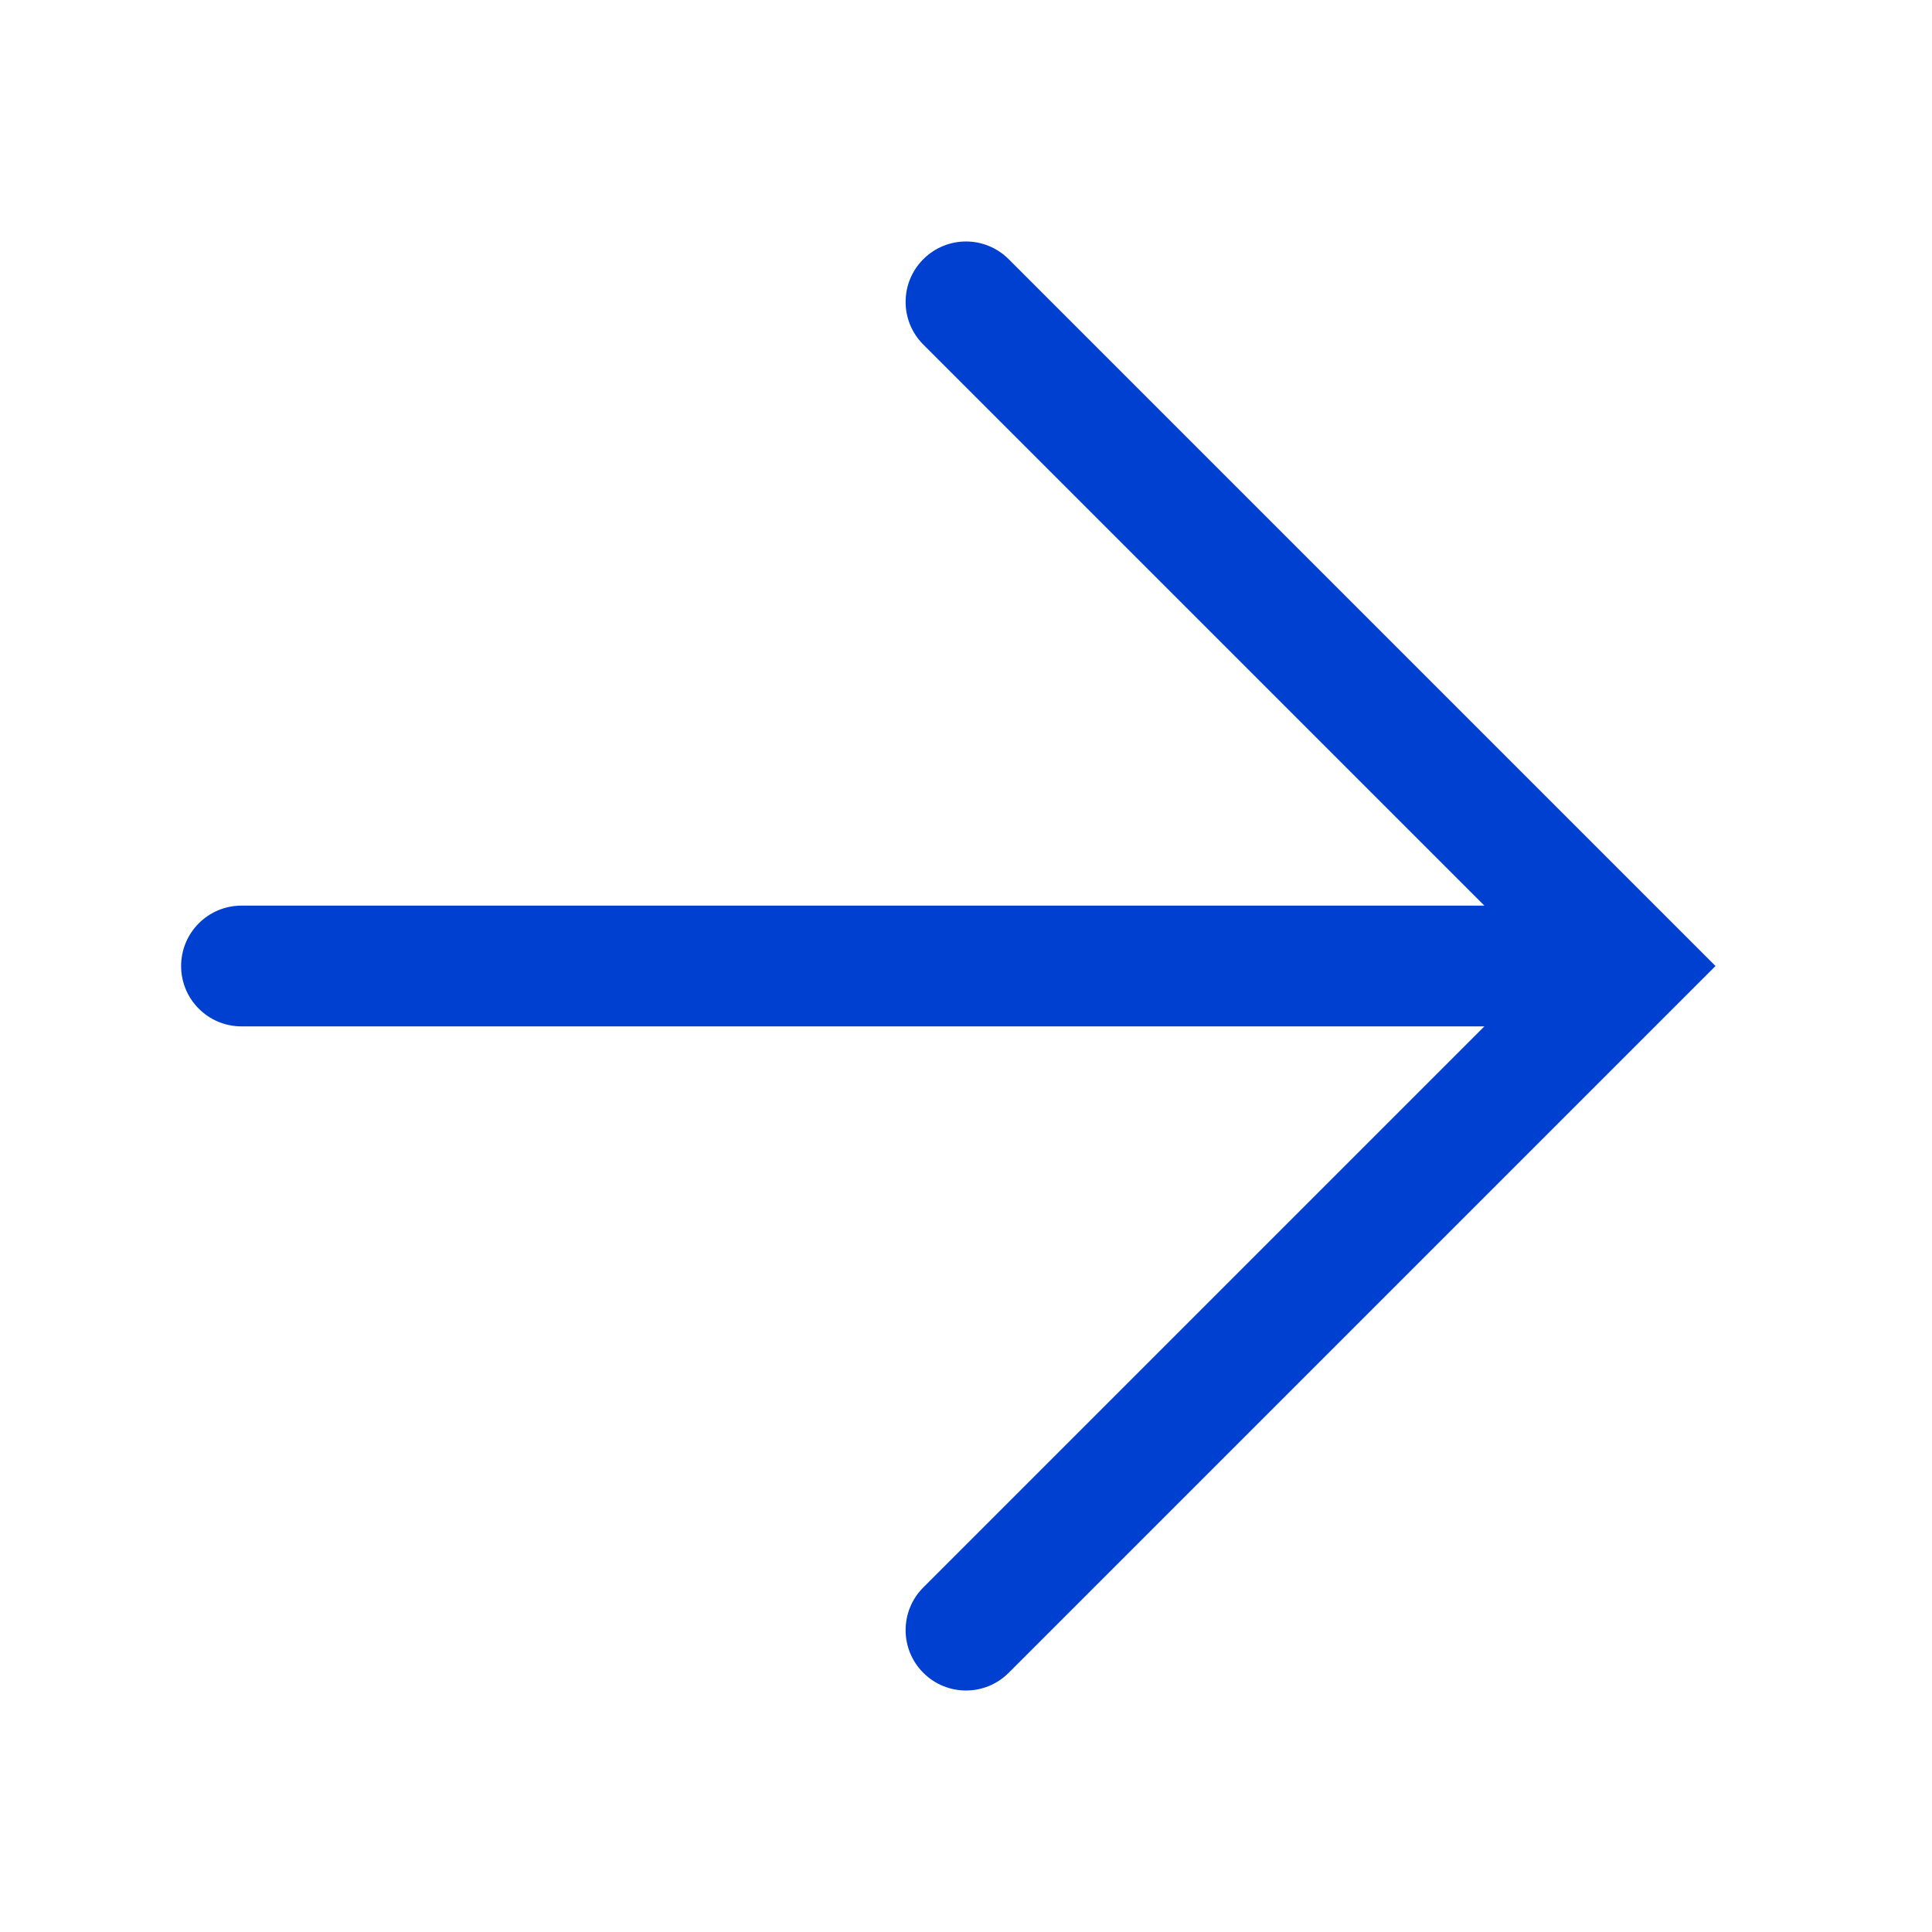
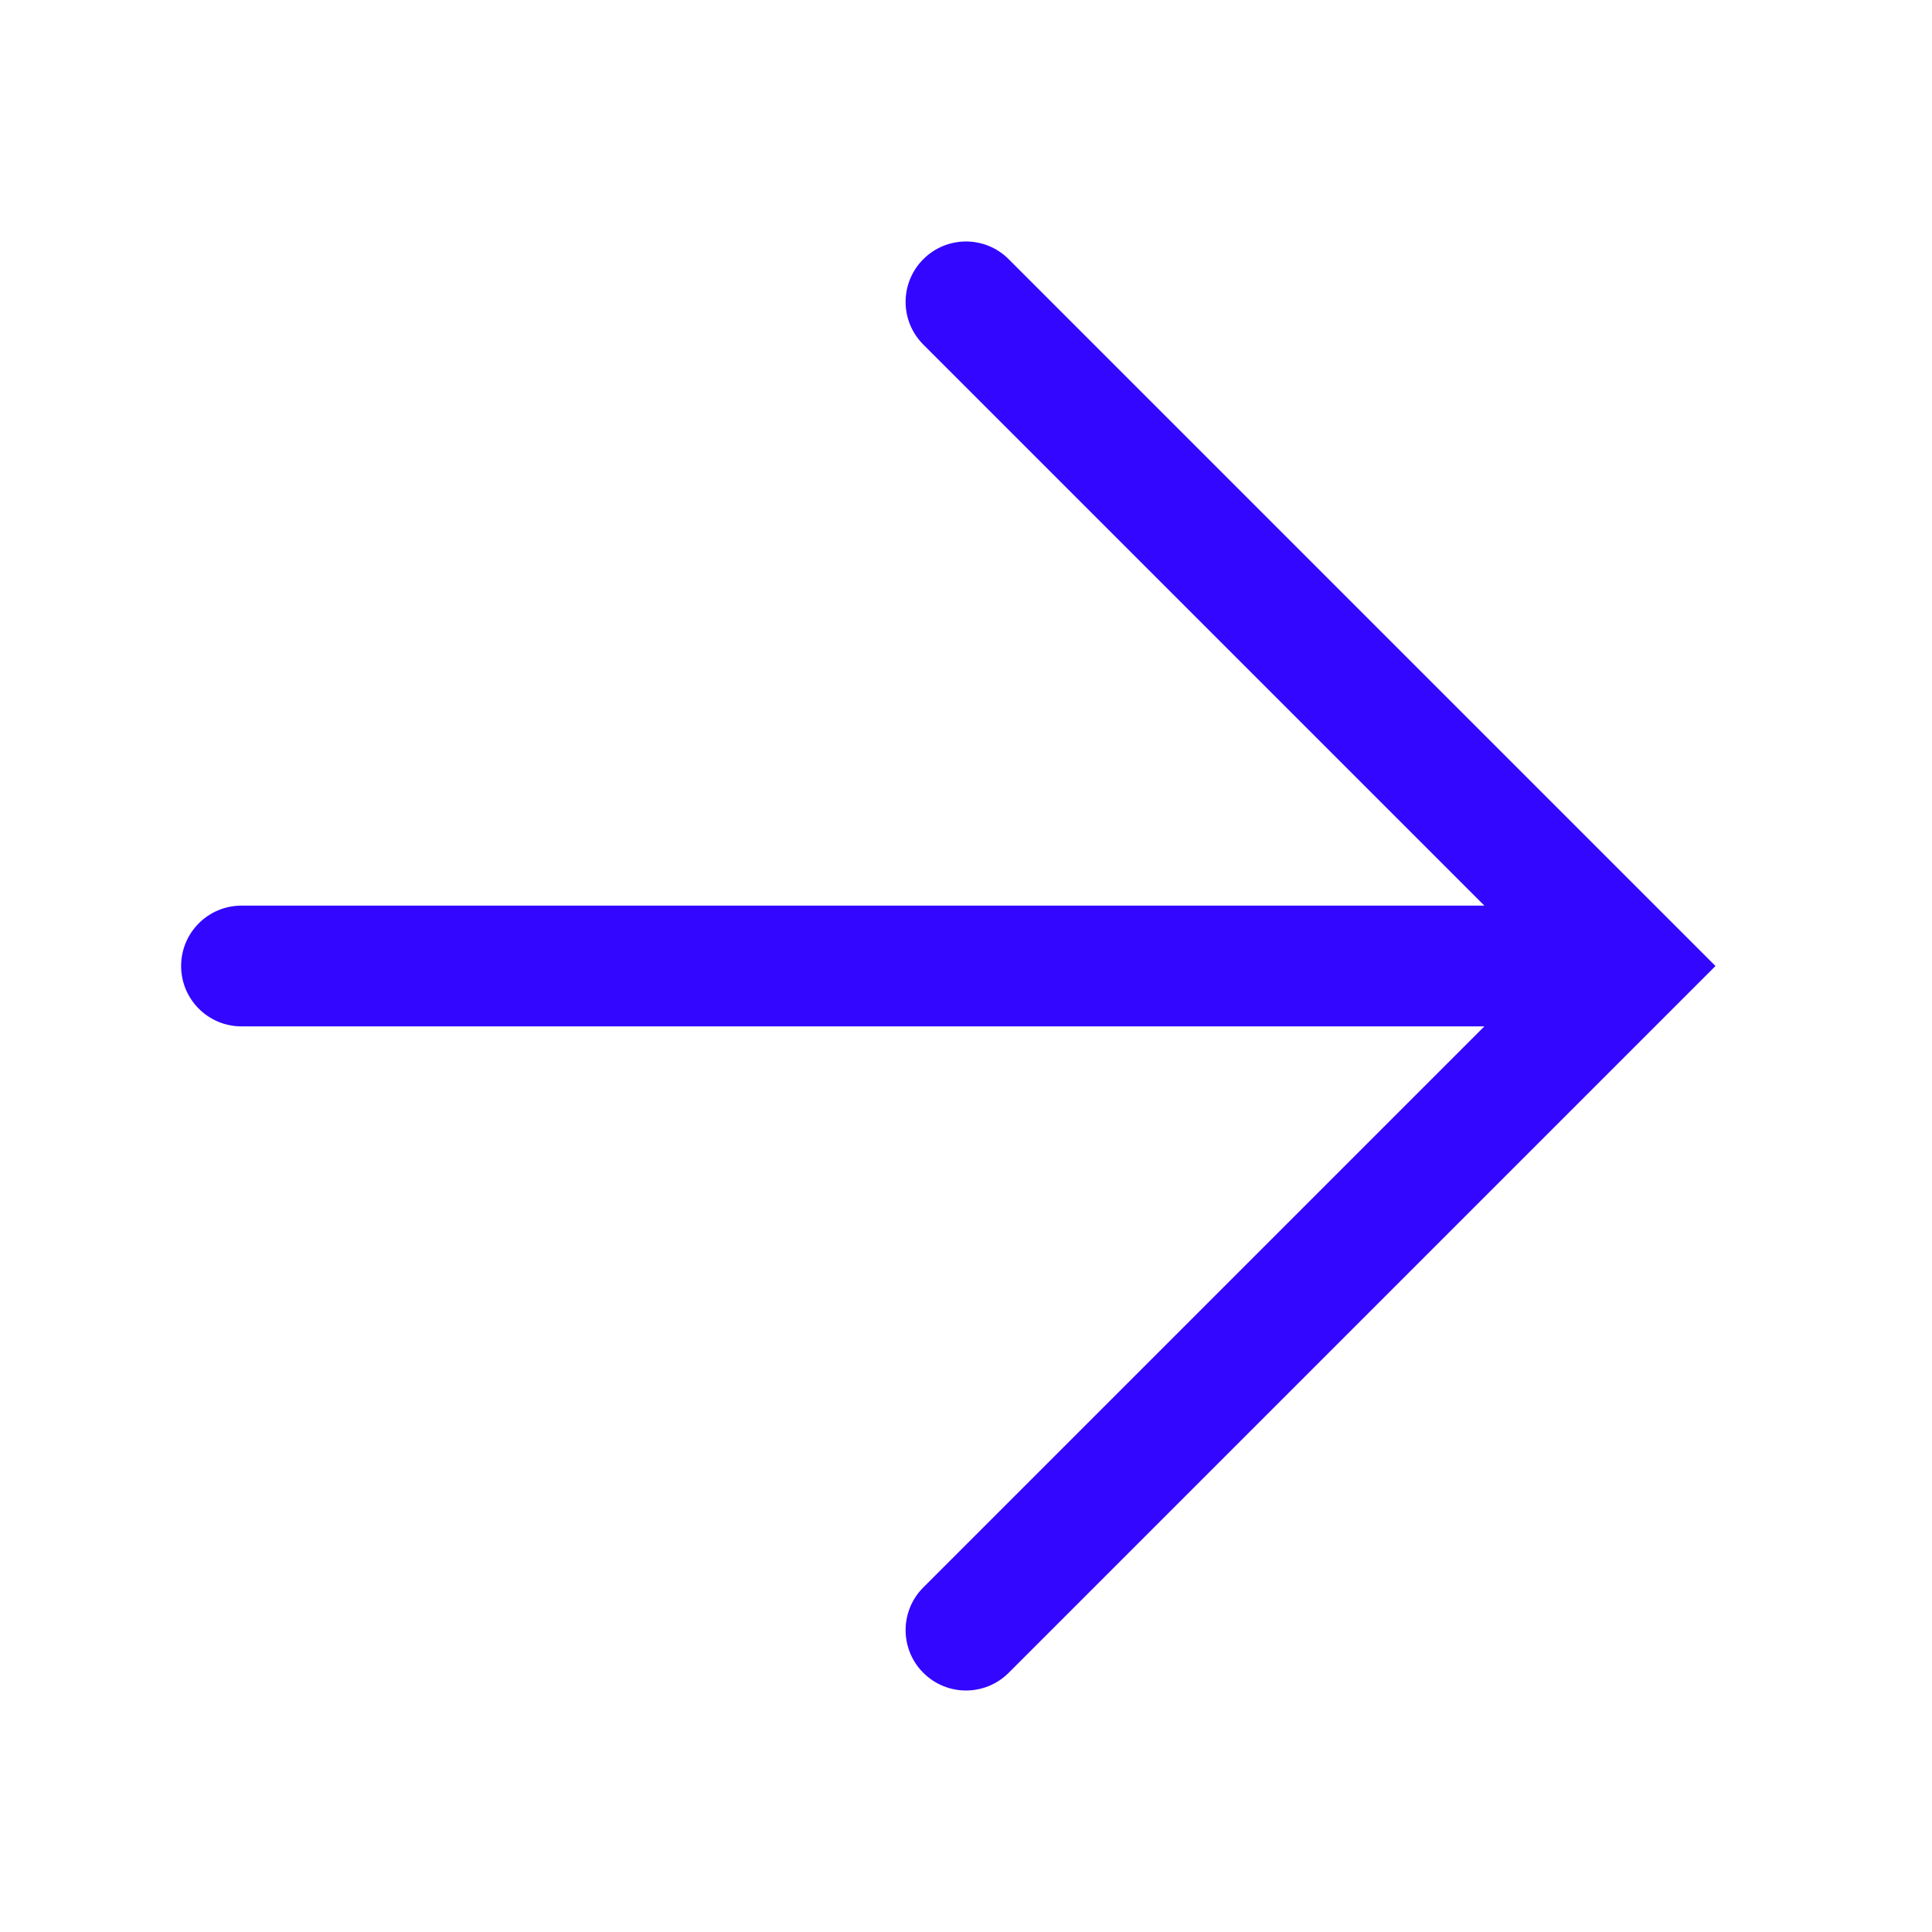
<svg xmlns="http://www.w3.org/2000/svg" width="32px" height="32px" viewBox="0 0 32 32" version="1.1">
  <g id="icon-arrow-right" stroke="none" stroke-width="1" fill="none" fill-rule="evenodd">
-     <path d="M28.414,16 L16.707,4.293 C16.316,3.902 15.684,3.902 15.293,4.293 C14.902,4.684 14.902,5.316 15.293,5.707 L24.586,15 L4,15 C3.447,15 3,15.448 3,16 C3,16.552 3.447,17 4,17 L24.586,17 L15.293,26.293 C14.902,26.684 14.902,27.316 15.293,27.707 C15.488,27.902 15.744,28 16,28 C16.256,28 16.512,27.902 16.707,27.707 L28.414,16 Z" id="Fill-1" fill="#0040D0" />
+     <path d="M28.414,16 L16.707,4.293 C16.316,3.902 15.684,3.902 15.293,4.293 C14.902,4.684 14.902,5.316 15.293,5.707 L24.586,15 L4,15 C3.447,15 3,15.448 3,16 C3,16.552 3.447,17 4,17 L24.586,17 L15.293,26.293 C14.902,26.684 14.902,27.316 15.293,27.707 C15.488,27.902 15.744,28 16,28 C16.256,28 16.512,27.902 16.707,27.707 L28.414,16 Z" id="Fill-1" fill="#3206FF" />
  </g>
</svg>
